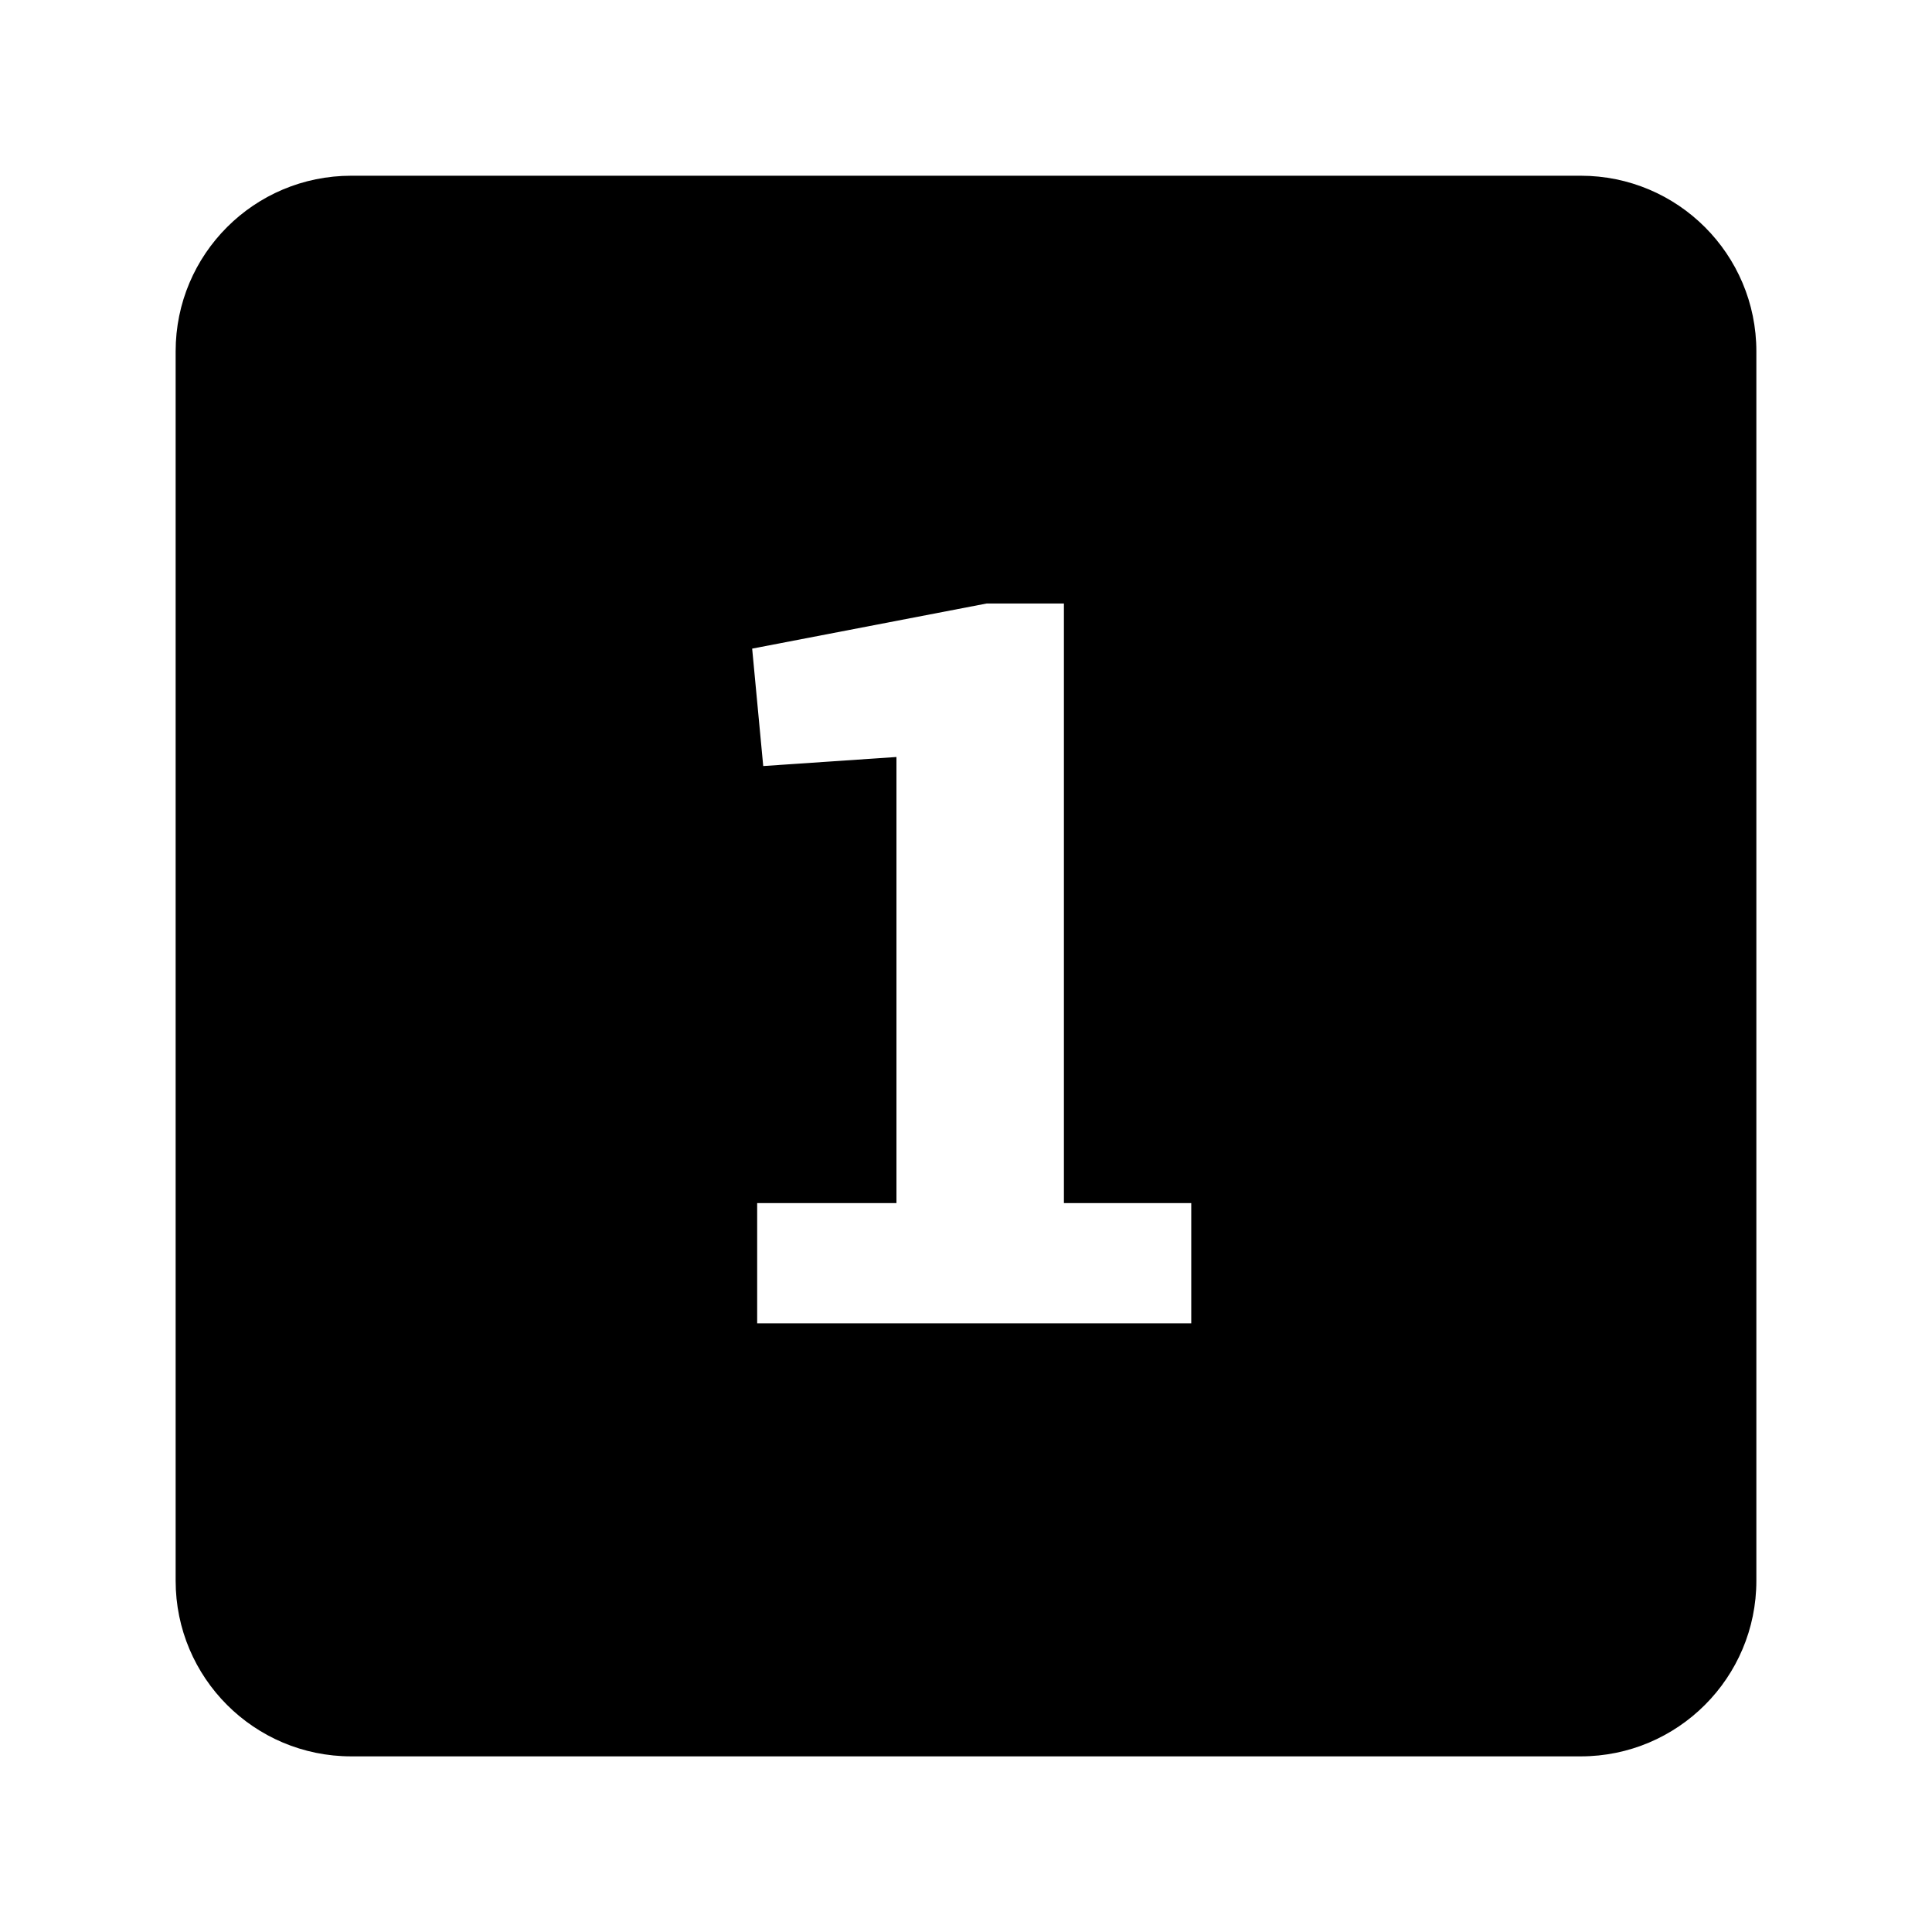
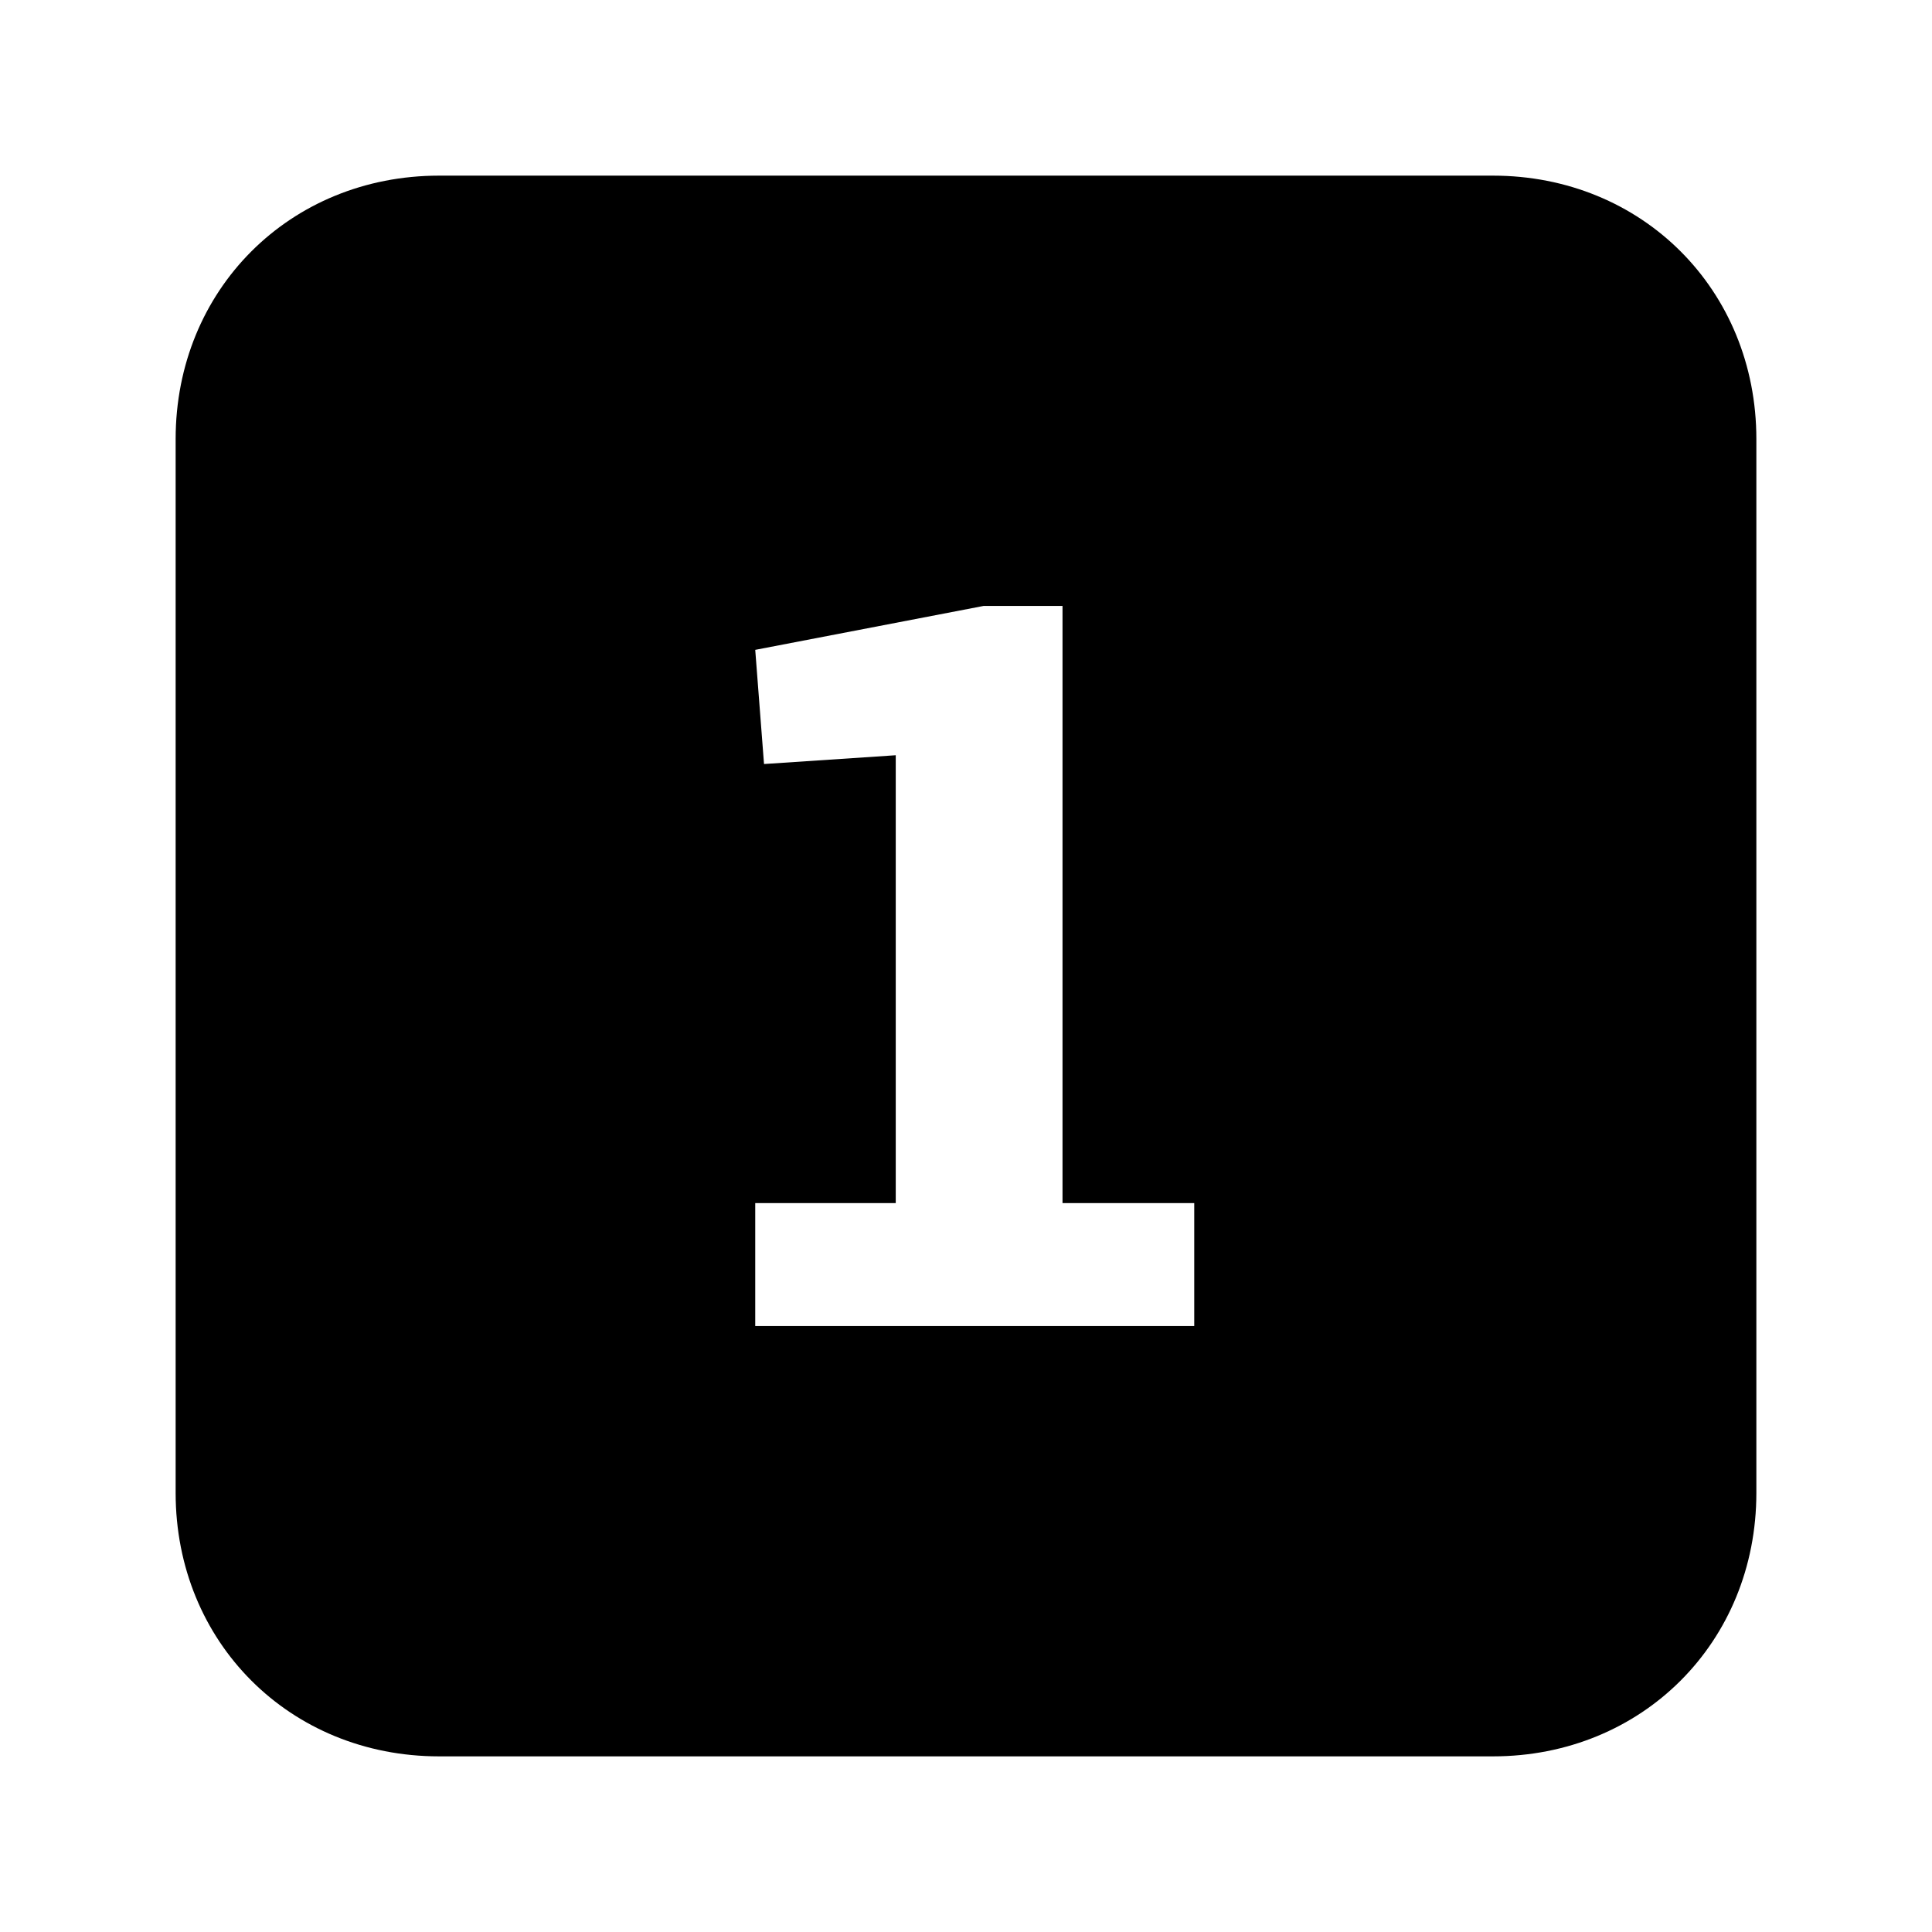
- <svg xmlns="http://www.w3.org/2000/svg" width="22px" height="22px" viewBox="0 0 22 22" version="1.1">
+ <svg xmlns="http://www.w3.org/2000/svg" viewBox="0 0 22 22" version="1.1">
  <defs />
  <g id="16-x-16" stroke="none" stroke-width="1" fill-rule="evenodd">
    <g id="type-number">
      <g id="type_number" transform="translate(2, 2)">
-         <path d="M11.565,13.069 L6.622,13.069 L6.622,11.7 L8.208,11.7 L8.208,6.62 L6.691,6.723 L6.565,5.386 L9.236,4.872 L10.115,4.872 L10.115,11.7 L11.565,11.7 L11.565,13.069 Z M16,0.001 L2,0.001 C0.895,0.001 0,0.895 0,2.001 L0,16 C0,17.105 0.895,18 2,18 L16,18 C17.104,18 18,17.105 18,16 L18,2.001 C18,0.895 17.104,0.001 16,0.001 L16,0.001 Z" id="number" />
+         <path d="M9.2,4.9 L10.099,4.9 L10.099,11.7 L11.599,11.7 L11.599,13.1 L6.6,13.1 L6.6,11.7 L8.2,11.7 L8.2,6.6 L6.7,6.7 L6.6,5.4 L9.2,4.9 Z M3,18 L15,18 C16.7,18 18,16.7 18,15 L18,3 C18,1.3 16.7,-0 15,-0 L3,-0 C1.3,-0 0,1.3 0,3 L0,15 C0,16.7 1.3,18 3,18 L3,18 Z" id="shape" />
      </g>
    </g>
  </g>
</svg>
